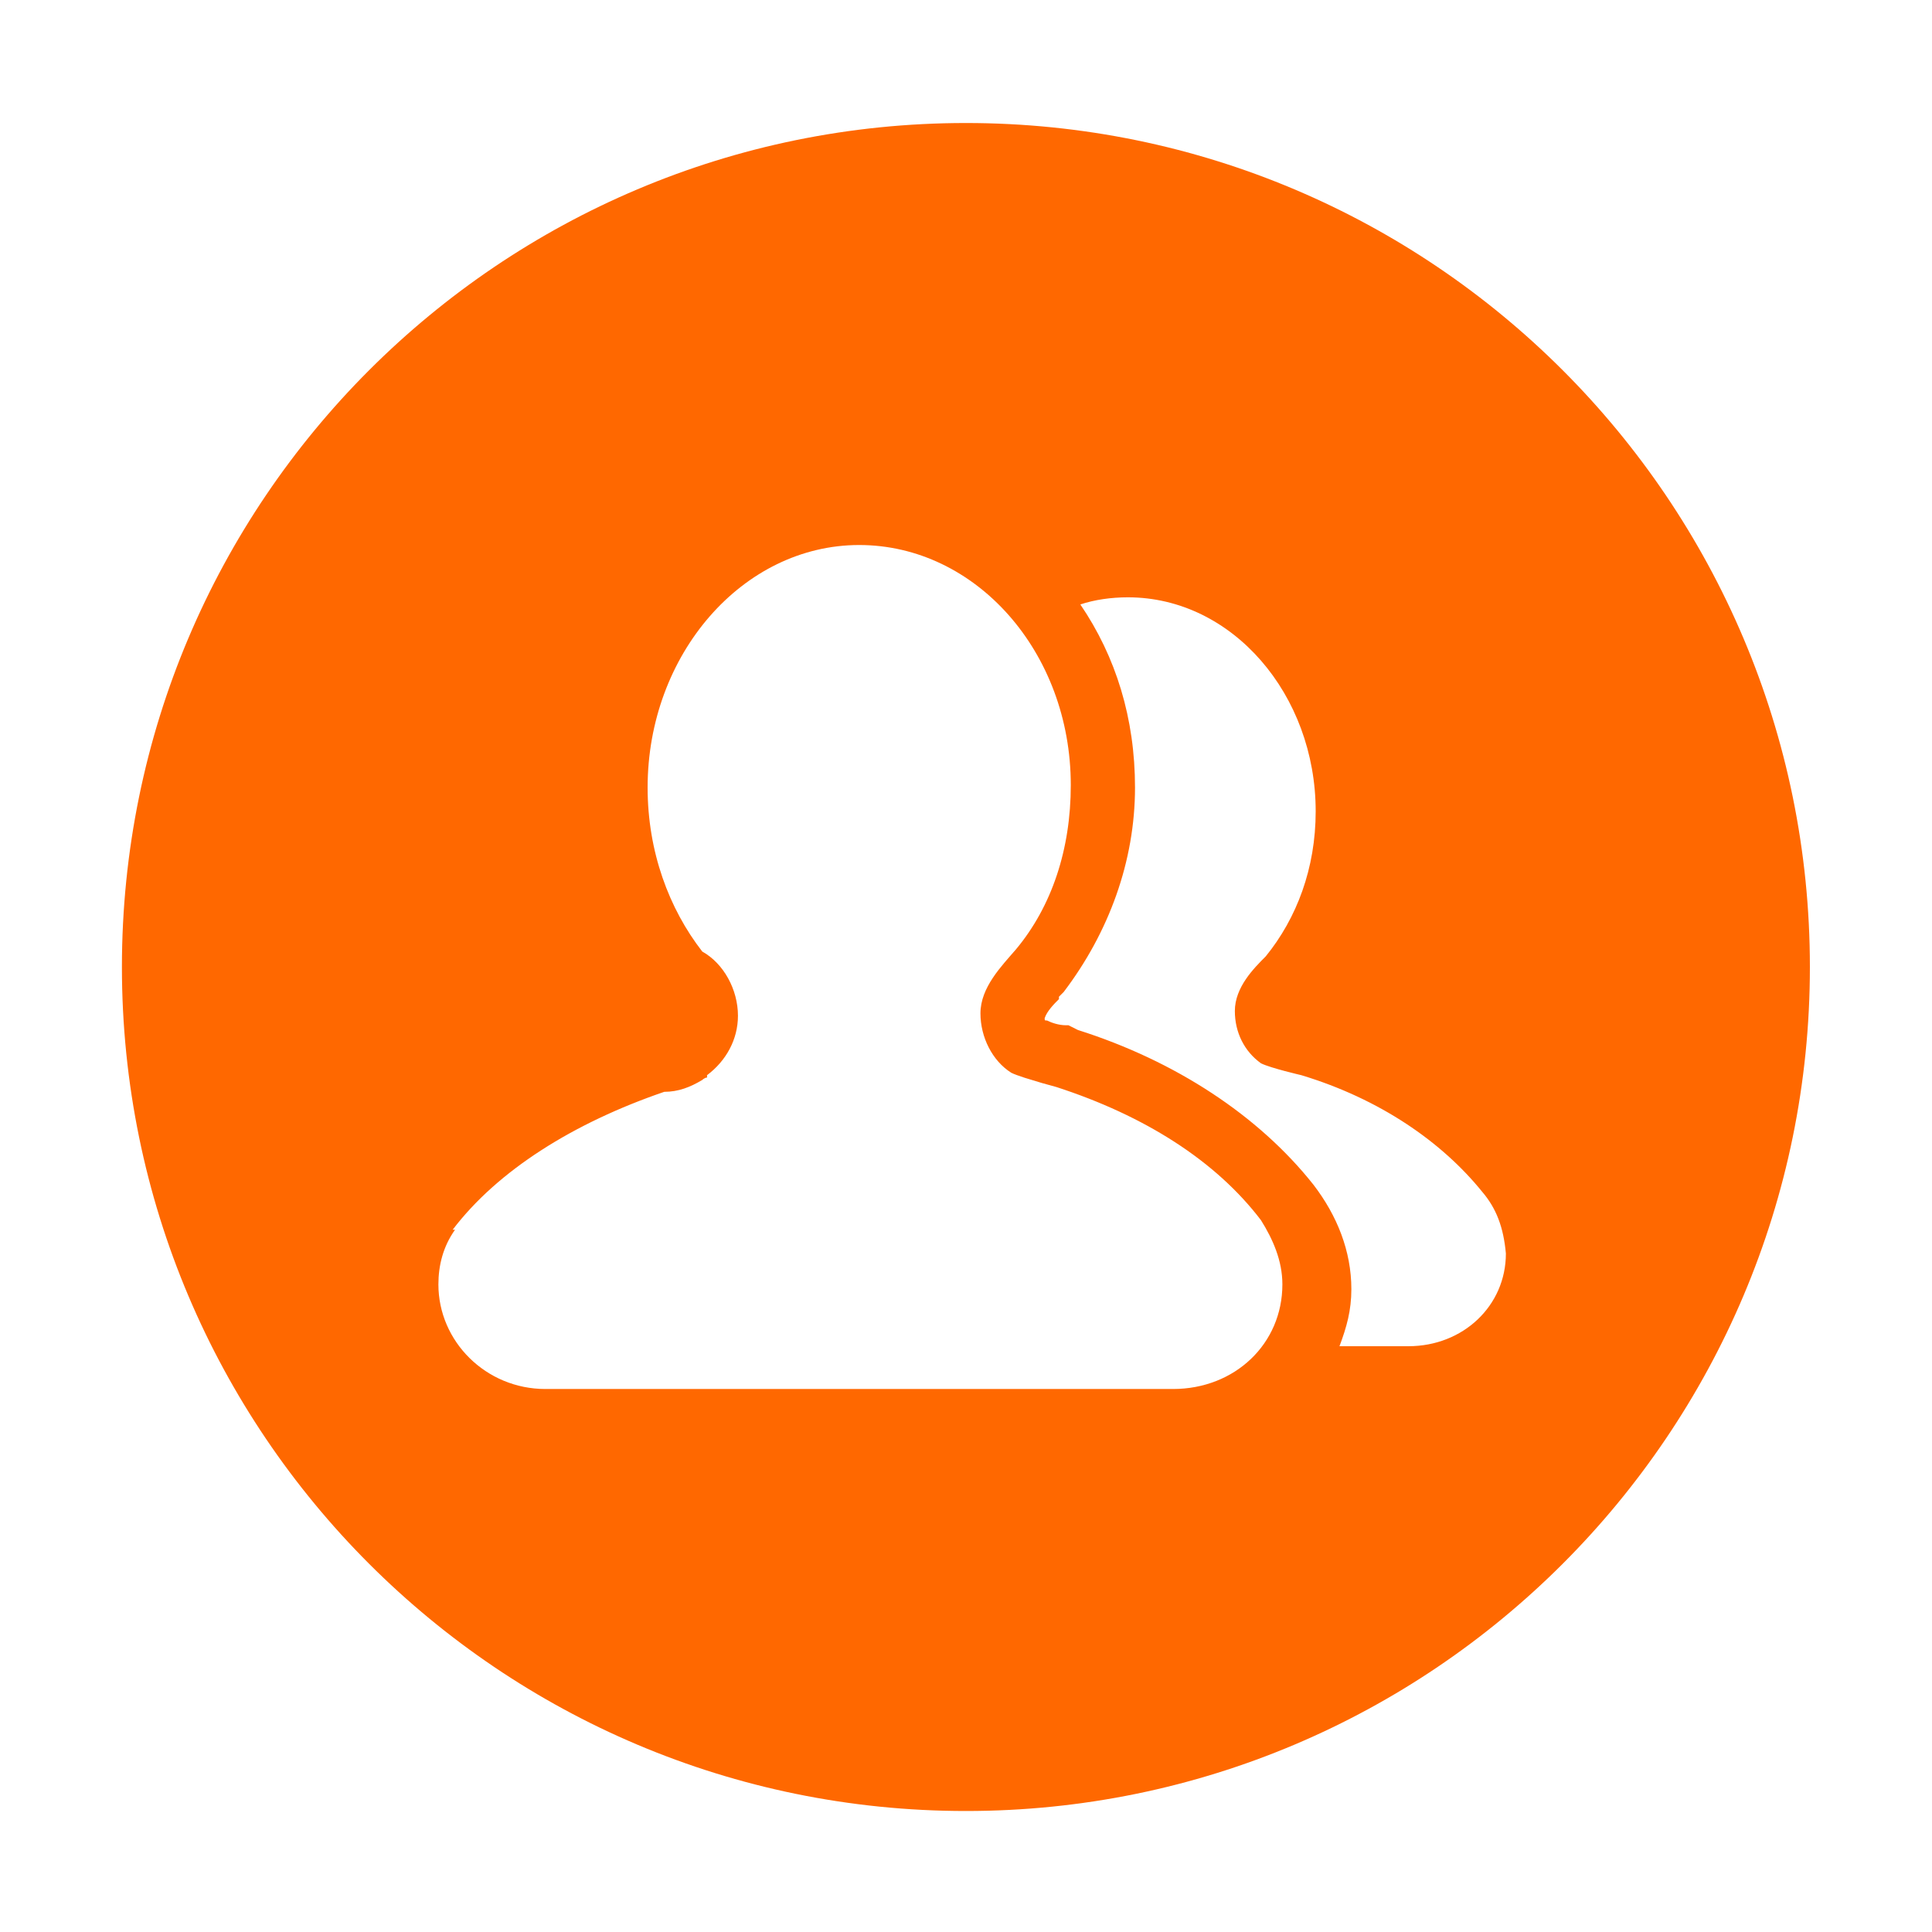
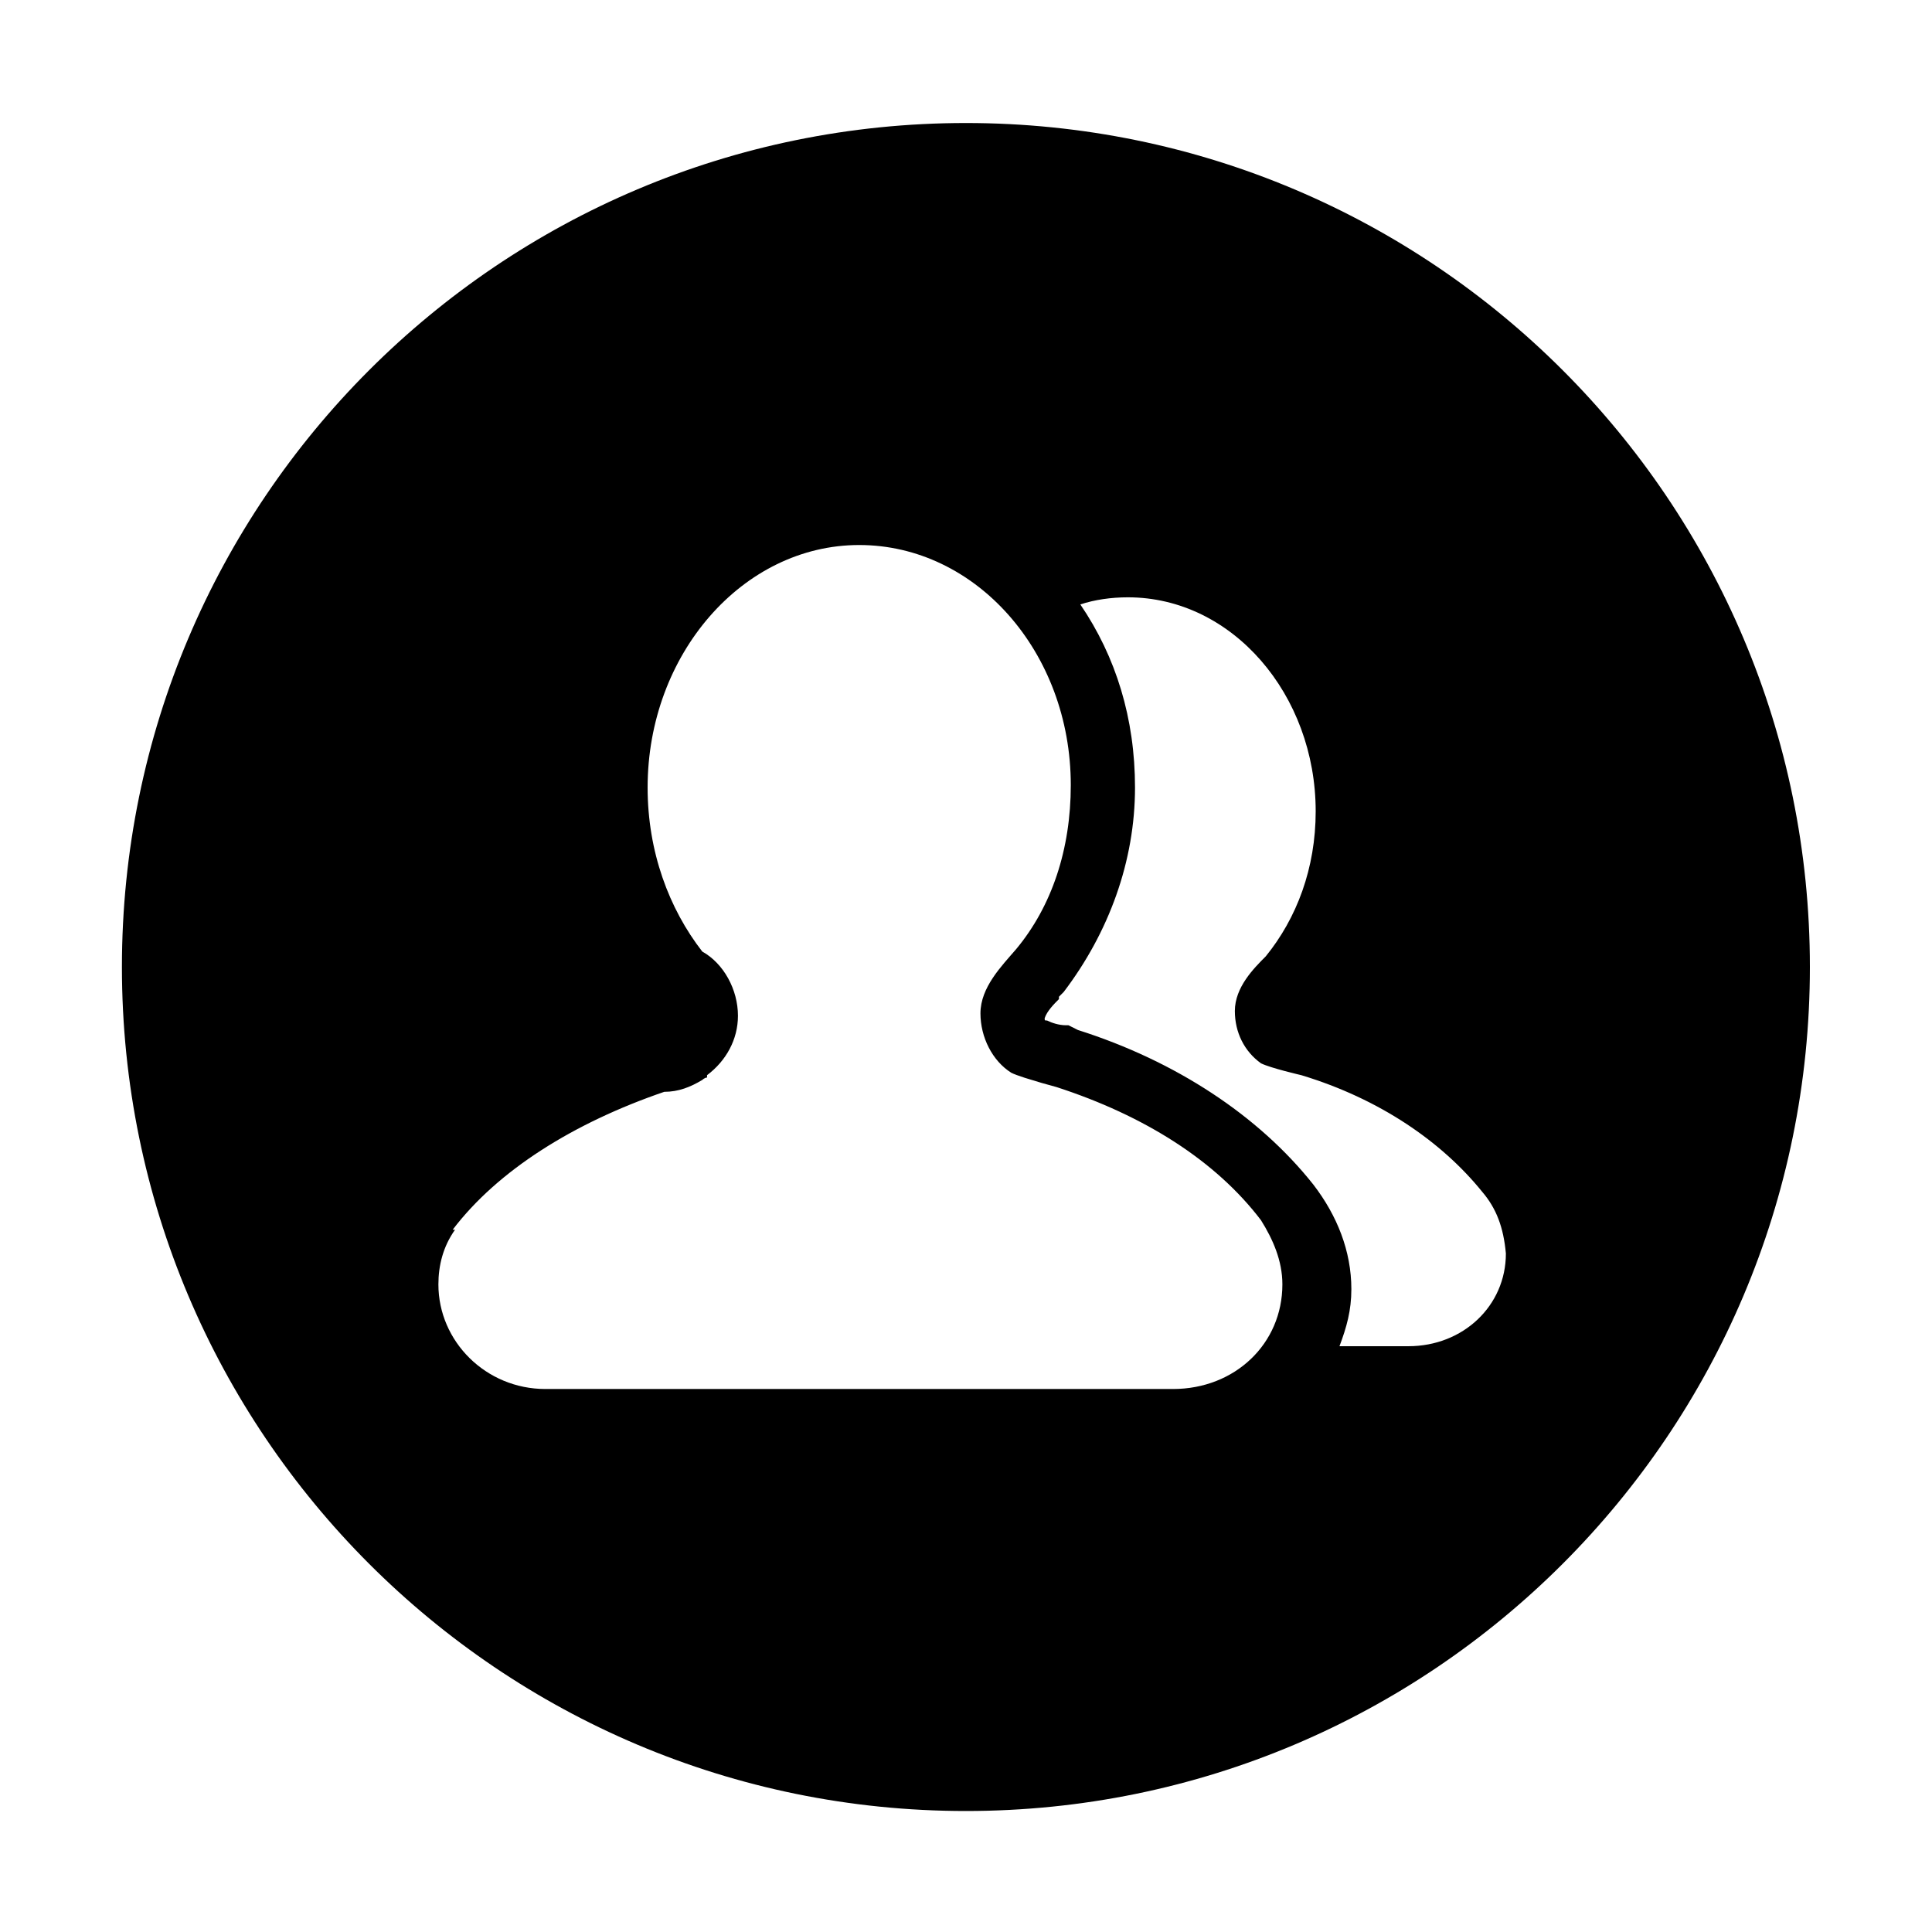
<svg xmlns="http://www.w3.org/2000/svg" t="1719764607585" class="icon" viewBox="0 0 1024 1024" version="1.1" p-id="61790" width="200" height="200">
-   <path d="M597.8 316.59c-8.82 0-17.64 1.26-25.2 3.78 18.9 27.72 28.98 60.48 28.98 97.03 0 39.06-13.86 76.87-37.8 108.37l-2.52 2.52v1.26c-2.52 2.52-6.3 6.3-7.56 10.08 0 1.26 0 1.26 1.26 1.26 2.52 1.26 6.3 2.52 10.08 2.52h1.26l5.04 2.52c51.66 16.38 95.77 45.36 124.75 81.91 12.6 16.38 20.16 35.28 20.16 55.44 0 11.34-2.52 20.16-6.3 30.24h36.54c28.98 0 51.66-21.42 51.66-49.14-1.26-13.86-5.04-23.94-12.6-32.76-21.42-26.46-54.18-49.14-95.77-61.74 0 0-16.38-3.78-21.42-6.3-8.82-6.3-13.86-16.38-13.86-27.72 0-12.6 10.08-22.68 16.38-28.98 16.38-20.16 26.46-46.62 26.46-76.87 0-61.76-44.1-113.42-99.54-113.42z m-142.4-27.72c-61.74 0-112.15 57.96-112.15 128.53 0 34.02 11.34 64.26 28.98 86.95 11.34 6.3 18.9 20.16 18.9 34.02 0 12.6-6.3 23.94-16.38 31.5v1.26c-1.26 0-2.52 1.26-2.52 1.26-6.3 3.78-12.6 6.3-20.16 6.3-47.88 16.38-88.21 41.58-112.15 73.09h1.26c-6.3 8.82-8.82 18.9-8.82 28.98 0 30.24 25.2 55.44 56.7 55.44h332.67c32.76 0 57.96-23.94 57.96-55.44 0-12.6-5.04-23.94-11.34-34.02-23.94-31.5-61.74-55.44-108.37-70.57 0 0-3.47-0.93-7.84-2.18l-9.15-2.78c-2.94-0.96-5.51-1.88-6.95-2.6-10.08-6.3-16.38-18.9-16.38-31.5 0-13.86 11.34-25.2 18.9-34.02 18.9-22.68 28.98-52.92 28.98-86.95 0.01-70.57-50.39-127.27-112.14-127.27zM511.95 65.2c247.06 0 447.33 200.28 447.33 447.33S759.01 959.87 511.95 959.87 64.62 759.59 64.62 512.53 264.9 65.2 511.95 65.2z" fill="#FF6800" p-id="61791" />
+   <path d="M597.8 316.59c-8.82 0-17.64 1.26-25.2 3.78 18.9 27.72 28.98 60.48 28.98 97.03 0 39.06-13.86 76.87-37.8 108.37l-2.52 2.52v1.26c-2.52 2.52-6.3 6.3-7.56 10.08 0 1.26 0 1.26 1.26 1.26 2.52 1.26 6.3 2.52 10.08 2.52h1.26l5.04 2.52c51.66 16.38 95.77 45.36 124.75 81.91 12.6 16.38 20.16 35.28 20.16 55.44 0 11.34-2.52 20.16-6.3 30.24h36.54c28.98 0 51.66-21.42 51.66-49.14-1.26-13.86-5.04-23.94-12.6-32.76-21.42-26.46-54.18-49.14-95.77-61.74 0 0-16.38-3.78-21.42-6.3-8.82-6.3-13.86-16.38-13.86-27.72 0-12.6 10.08-22.68 16.38-28.98 16.38-20.16 26.46-46.62 26.46-76.87 0-61.76-44.1-113.42-99.54-113.42z m-142.4-27.72c-61.74 0-112.15 57.96-112.15 128.53 0 34.02 11.34 64.26 28.98 86.95 11.34 6.3 18.9 20.16 18.9 34.02 0 12.6-6.3 23.94-16.38 31.5v1.26c-1.26 0-2.52 1.26-2.52 1.26-6.3 3.78-12.6 6.3-20.16 6.3-47.88 16.38-88.21 41.58-112.15 73.09h1.26c-6.3 8.82-8.82 18.9-8.82 28.98 0 30.24 25.2 55.44 56.7 55.44h332.67c32.76 0 57.96-23.94 57.96-55.44 0-12.6-5.04-23.94-11.34-34.02-23.94-31.5-61.74-55.44-108.37-70.57 0 0-3.47-0.93-7.84-2.18l-9.15-2.78c-2.94-0.96-5.51-1.88-6.95-2.6-10.08-6.3-16.38-18.9-16.38-31.5 0-13.86 11.34-25.2 18.9-34.02 18.9-22.68 28.98-52.92 28.98-86.95 0.01-70.57-50.39-127.27-112.14-127.27zM511.95 65.2c247.06 0 447.33 200.28 447.33 447.33S759.01 959.87 511.95 959.87 64.62 759.59 64.62 512.53 264.9 65.2 511.95 65.2z" p-id="61791" />
</svg>
